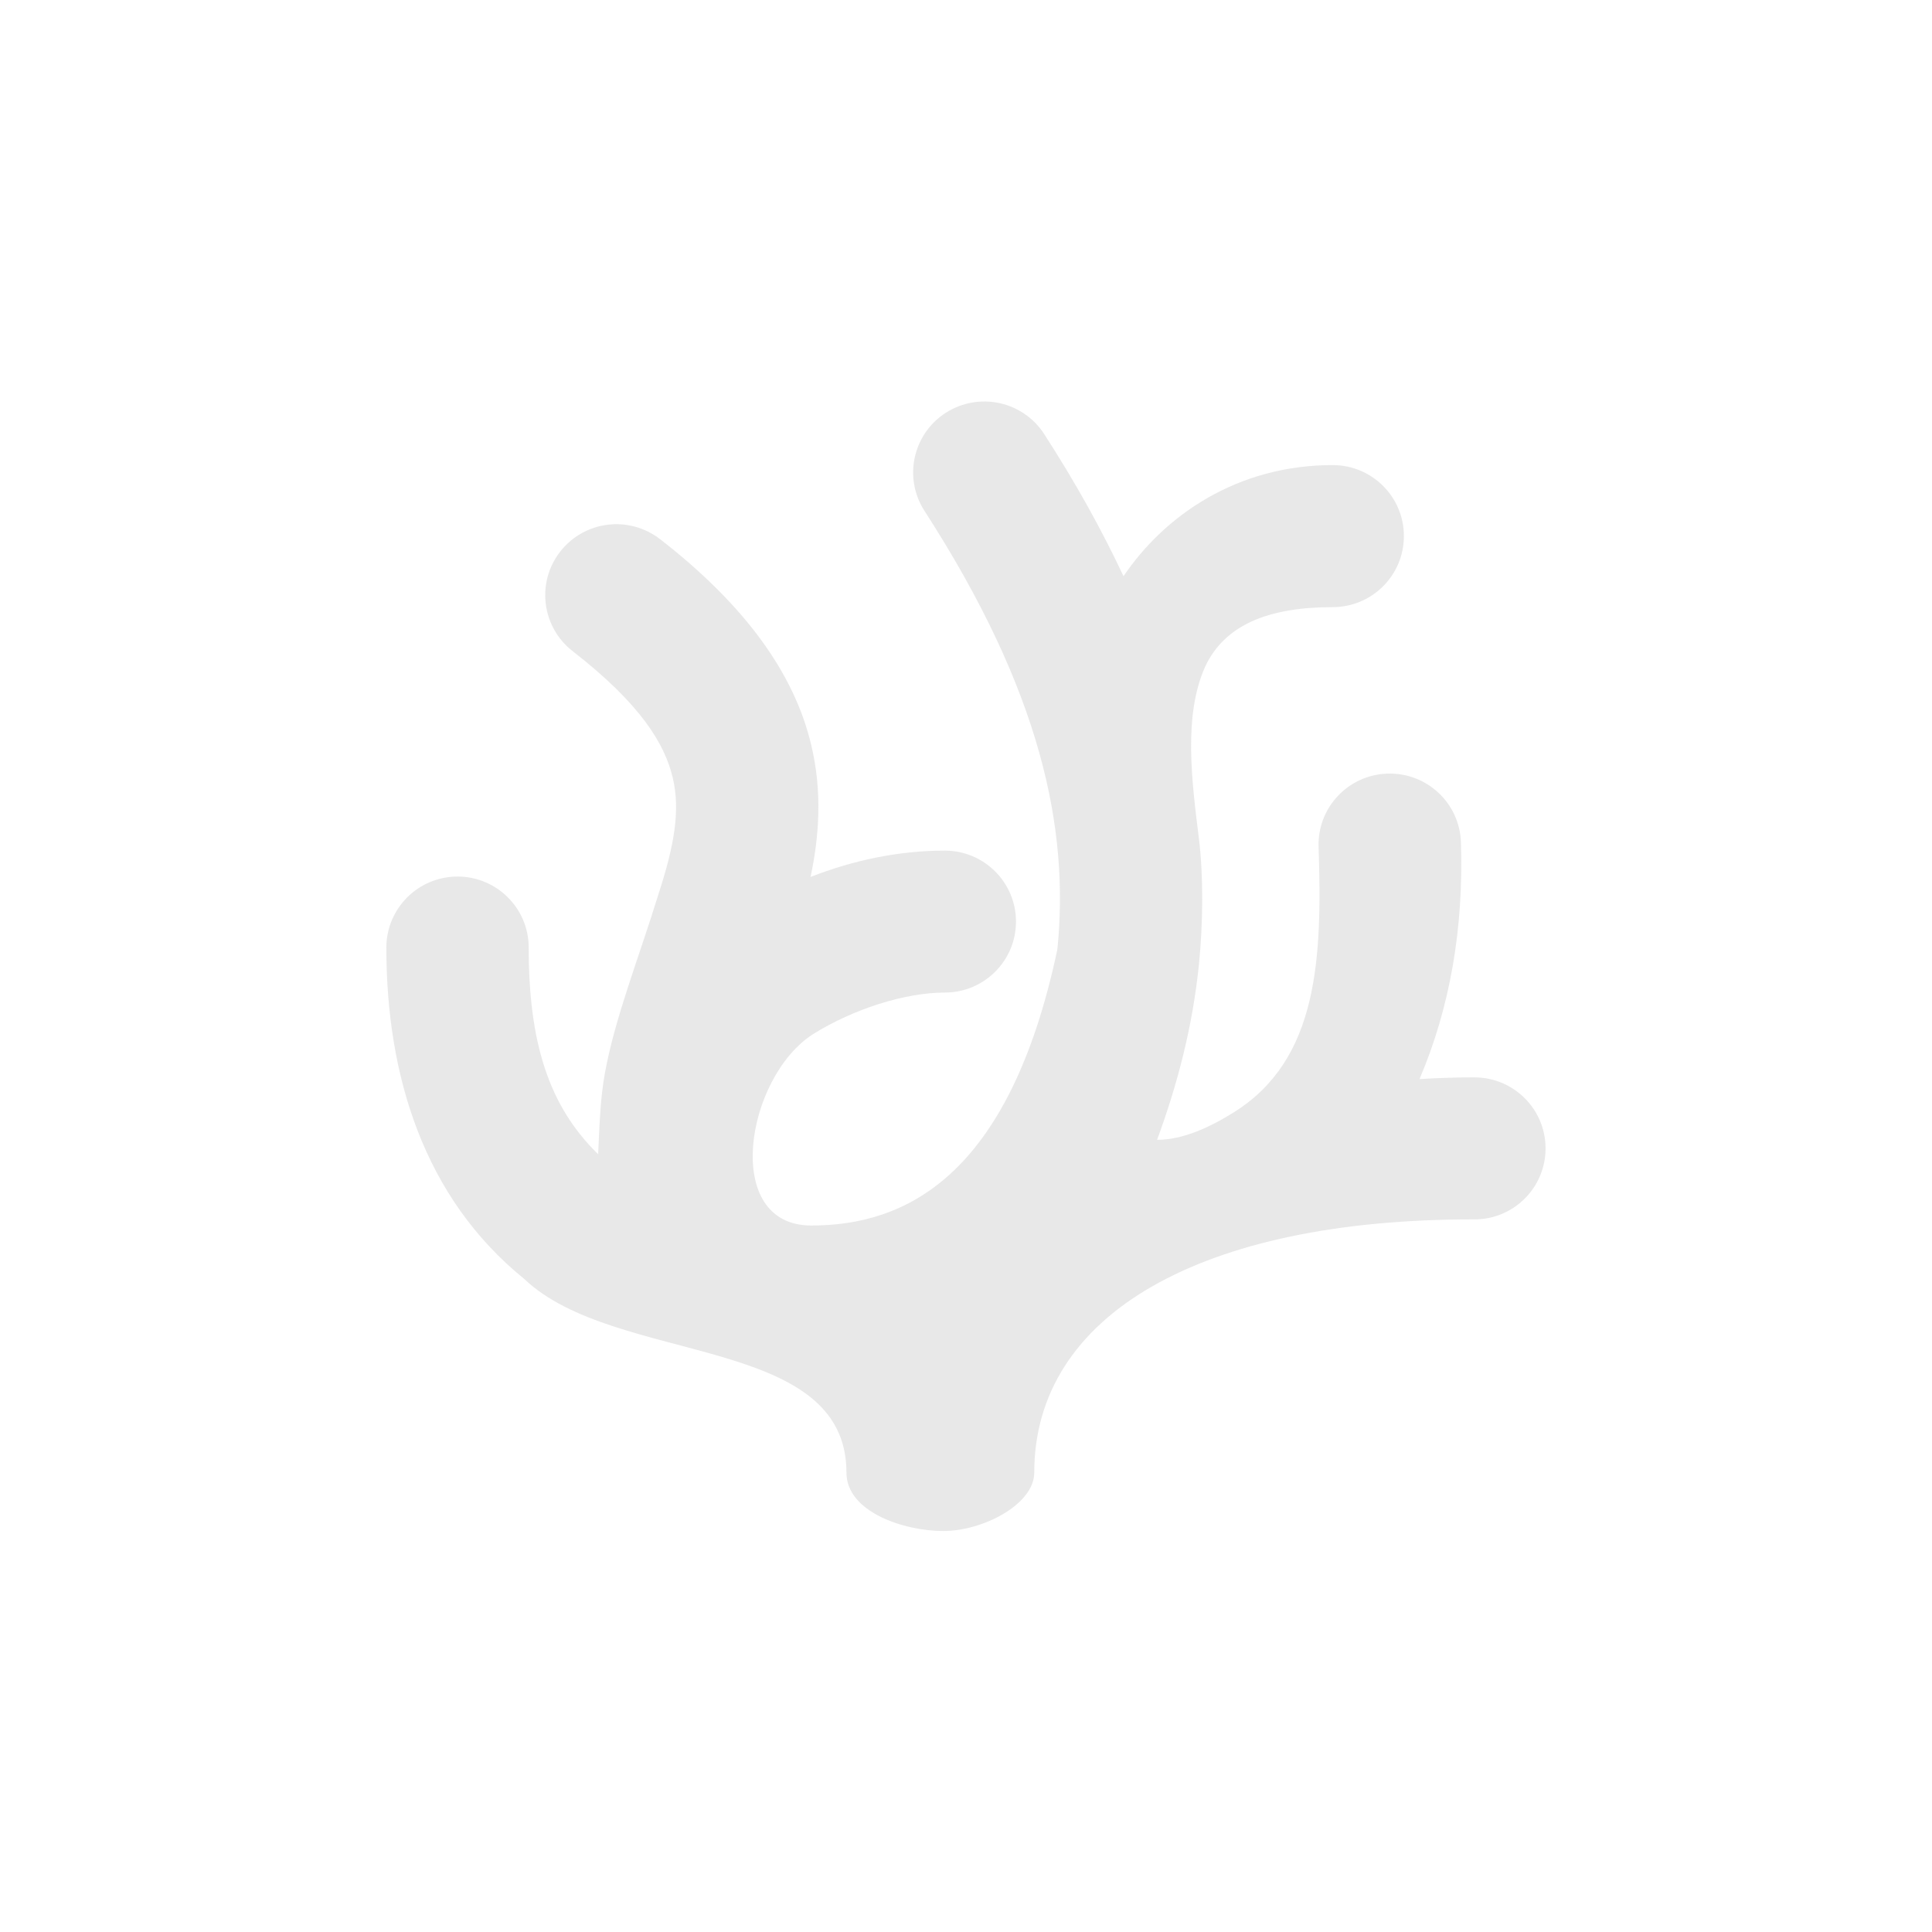
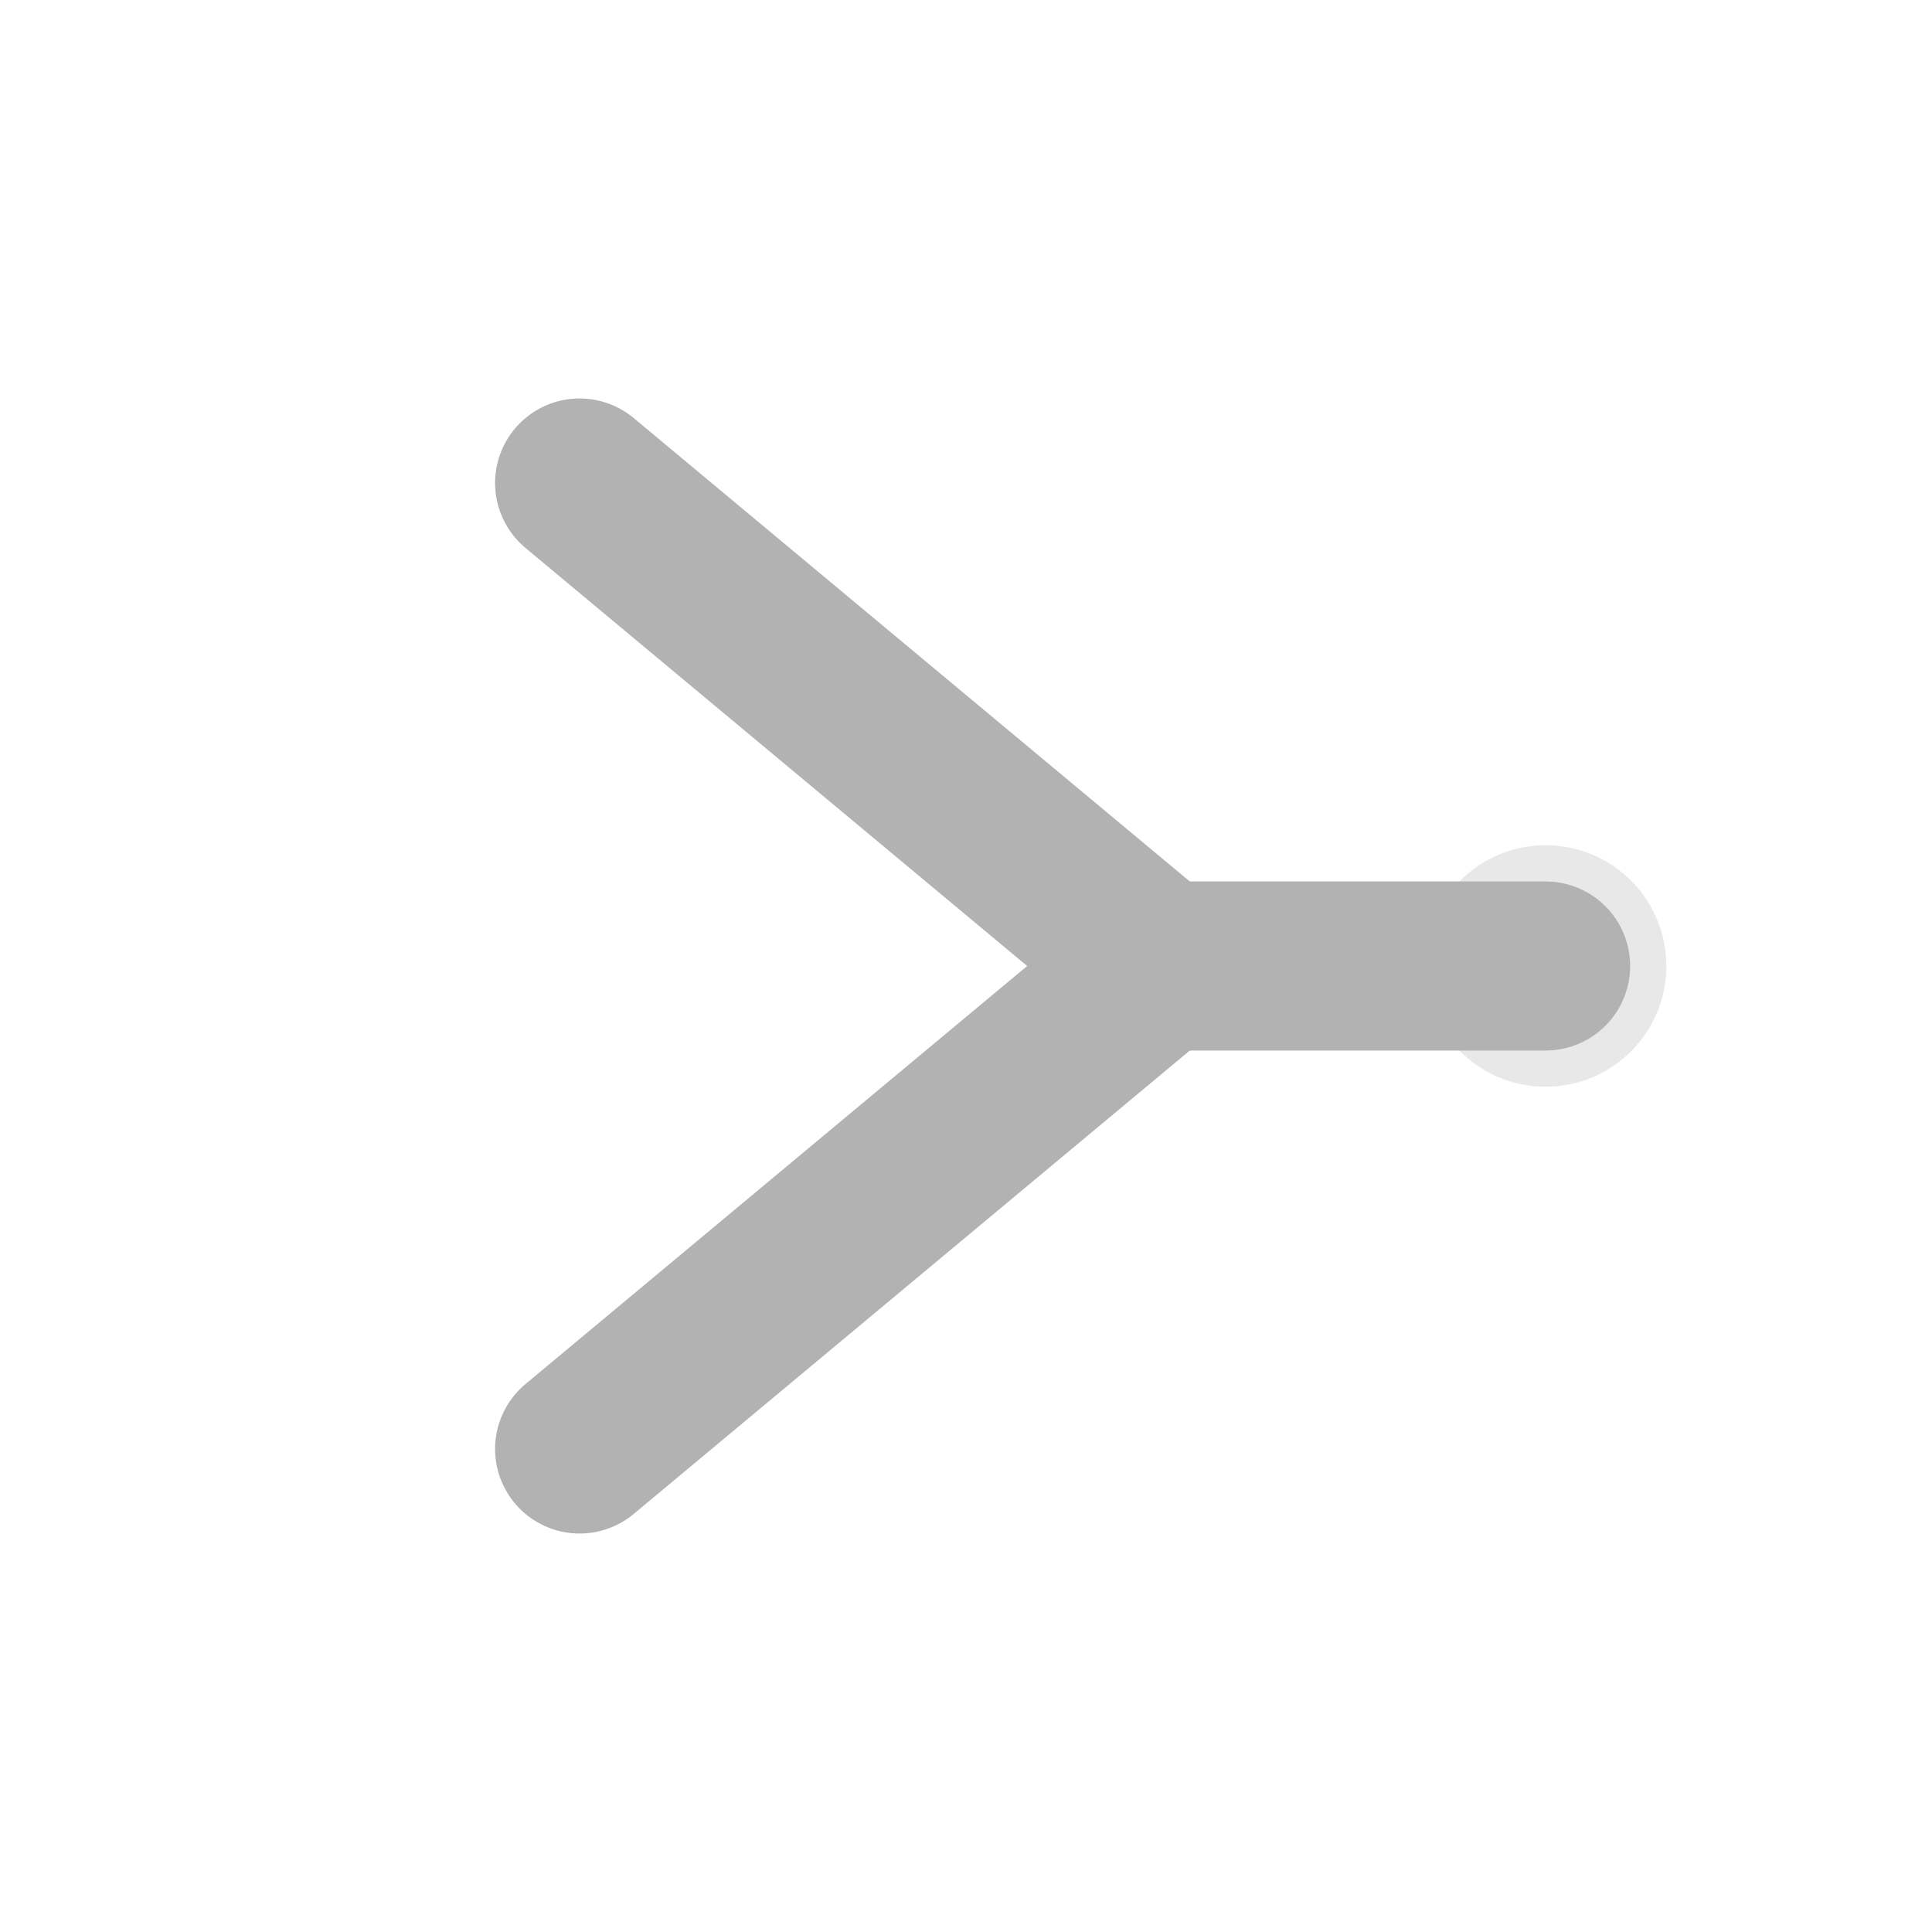
<svg xmlns="http://www.w3.org/2000/svg" version="1.1" x="0" y="0" width="40" height="40" viewBox="0, 0, 40, 40">
-   <g id="codium_grey_dark_letterpress">
-     <path d="M19.582,8.546 C18.897,8.985 18.7,9.896 19.141,10.578 C21.567,14.335 22.14,17.169 21.892,19.653 C20.888,24.409 18.705,25.373 16.797,25.373 C14.935,25.373 15.434,22.308 16.833,21.411 C17.669,20.889 18.74,20.55 19.561,20.55 C20.375,20.55 21.035,19.892 21.035,19.081 C21.035,18.269 20.375,17.611 19.561,17.611 C18.602,17.611 17.66,17.813 16.782,18.156 C16.961,17.309 17.027,16.394 16.795,15.421 C16.443,13.943 15.429,12.532 13.668,11.164 C13.359,10.924 12.968,10.816 12.58,10.864 C12.192,10.912 11.839,11.112 11.599,11.42 C11.099,12.06 11.215,12.984 11.857,13.482 C13.292,14.597 13.766,15.422 13.928,16.1 C14.09,16.779 13.959,17.508 13.634,18.509 C13.218,19.857 12.735,21.062 12.524,22.216 C12.419,22.784 12.41,23.403 12.384,23.897 C11.35,22.89 10.946,21.56 10.946,19.618 C10.946,18.806 10.286,18.148 9.472,18.148 C8.659,18.149 8,18.806 7.999,19.618 C7.999,22.271 8.775,24.796 10.855,26.48 C12.737,28.274 17.525,27.611 17.525,30.49 C17.525,31.303 18.714,31.698 19.528,31.698 C20.363,31.698 21.413,31.14 21.413,30.49 C21.413,27.223 24.856,25.238 30.524,25.246 C31.338,25.248 31.998,24.59 31.999,23.779 C32.001,22.967 31.342,22.307 30.528,22.306 C30.14,22.305 29.763,22.319 29.39,22.341 C30.024,20.851 30.305,19.21 30.247,17.438 C30.22,16.626 29.539,15.99 28.725,16.017 C27.911,16.043 27.273,16.723 27.3,17.535 C27.377,19.855 27.29,21.927 25.561,23.019 C25.07,23.33 24.498,23.599 23.956,23.599 C24.377,22.455 24.695,21.247 24.825,19.945 C24.908,19.114 24.917,18.127 24.822,17.36 C24.675,16.172 24.497,14.825 24.948,13.81 C25.353,12.936 26.261,12.57 27.594,12.57 C28.407,12.569 29.066,11.911 29.066,11.1 C29.067,10.288 28.407,9.63 27.594,9.629 C25.613,9.629 24.112,10.671 23.261,11.93 C22.816,10.98 22.274,10.001 21.619,8.987 C21.408,8.659 21.075,8.429 20.693,8.346 C20.504,8.305 20.308,8.302 20.118,8.336 C19.927,8.37 19.745,8.441 19.582,8.546 z" fill="#B2B2B2" fill-opacity="0.3" id="path6008" />
+   <g id="voidium_grey_dark_letterpress">
+     <path d="M12 10 L24 20 L12 30" stroke="#B2B2B2" stroke-width="3.5" stroke-linecap="round" stroke-linejoin="round" fill="none" fill-opacity="0.3" />
+     <path d="M24 20 L32 20" stroke="#B2B2B2" stroke-width="3.5" stroke-linecap="round" fill="none" fill-opacity="0.3" />
+     <circle cx="32" cy="20" r="2.5" fill="#B2B2B2" fill-opacity="0.3" />
  </g>
</svg>
